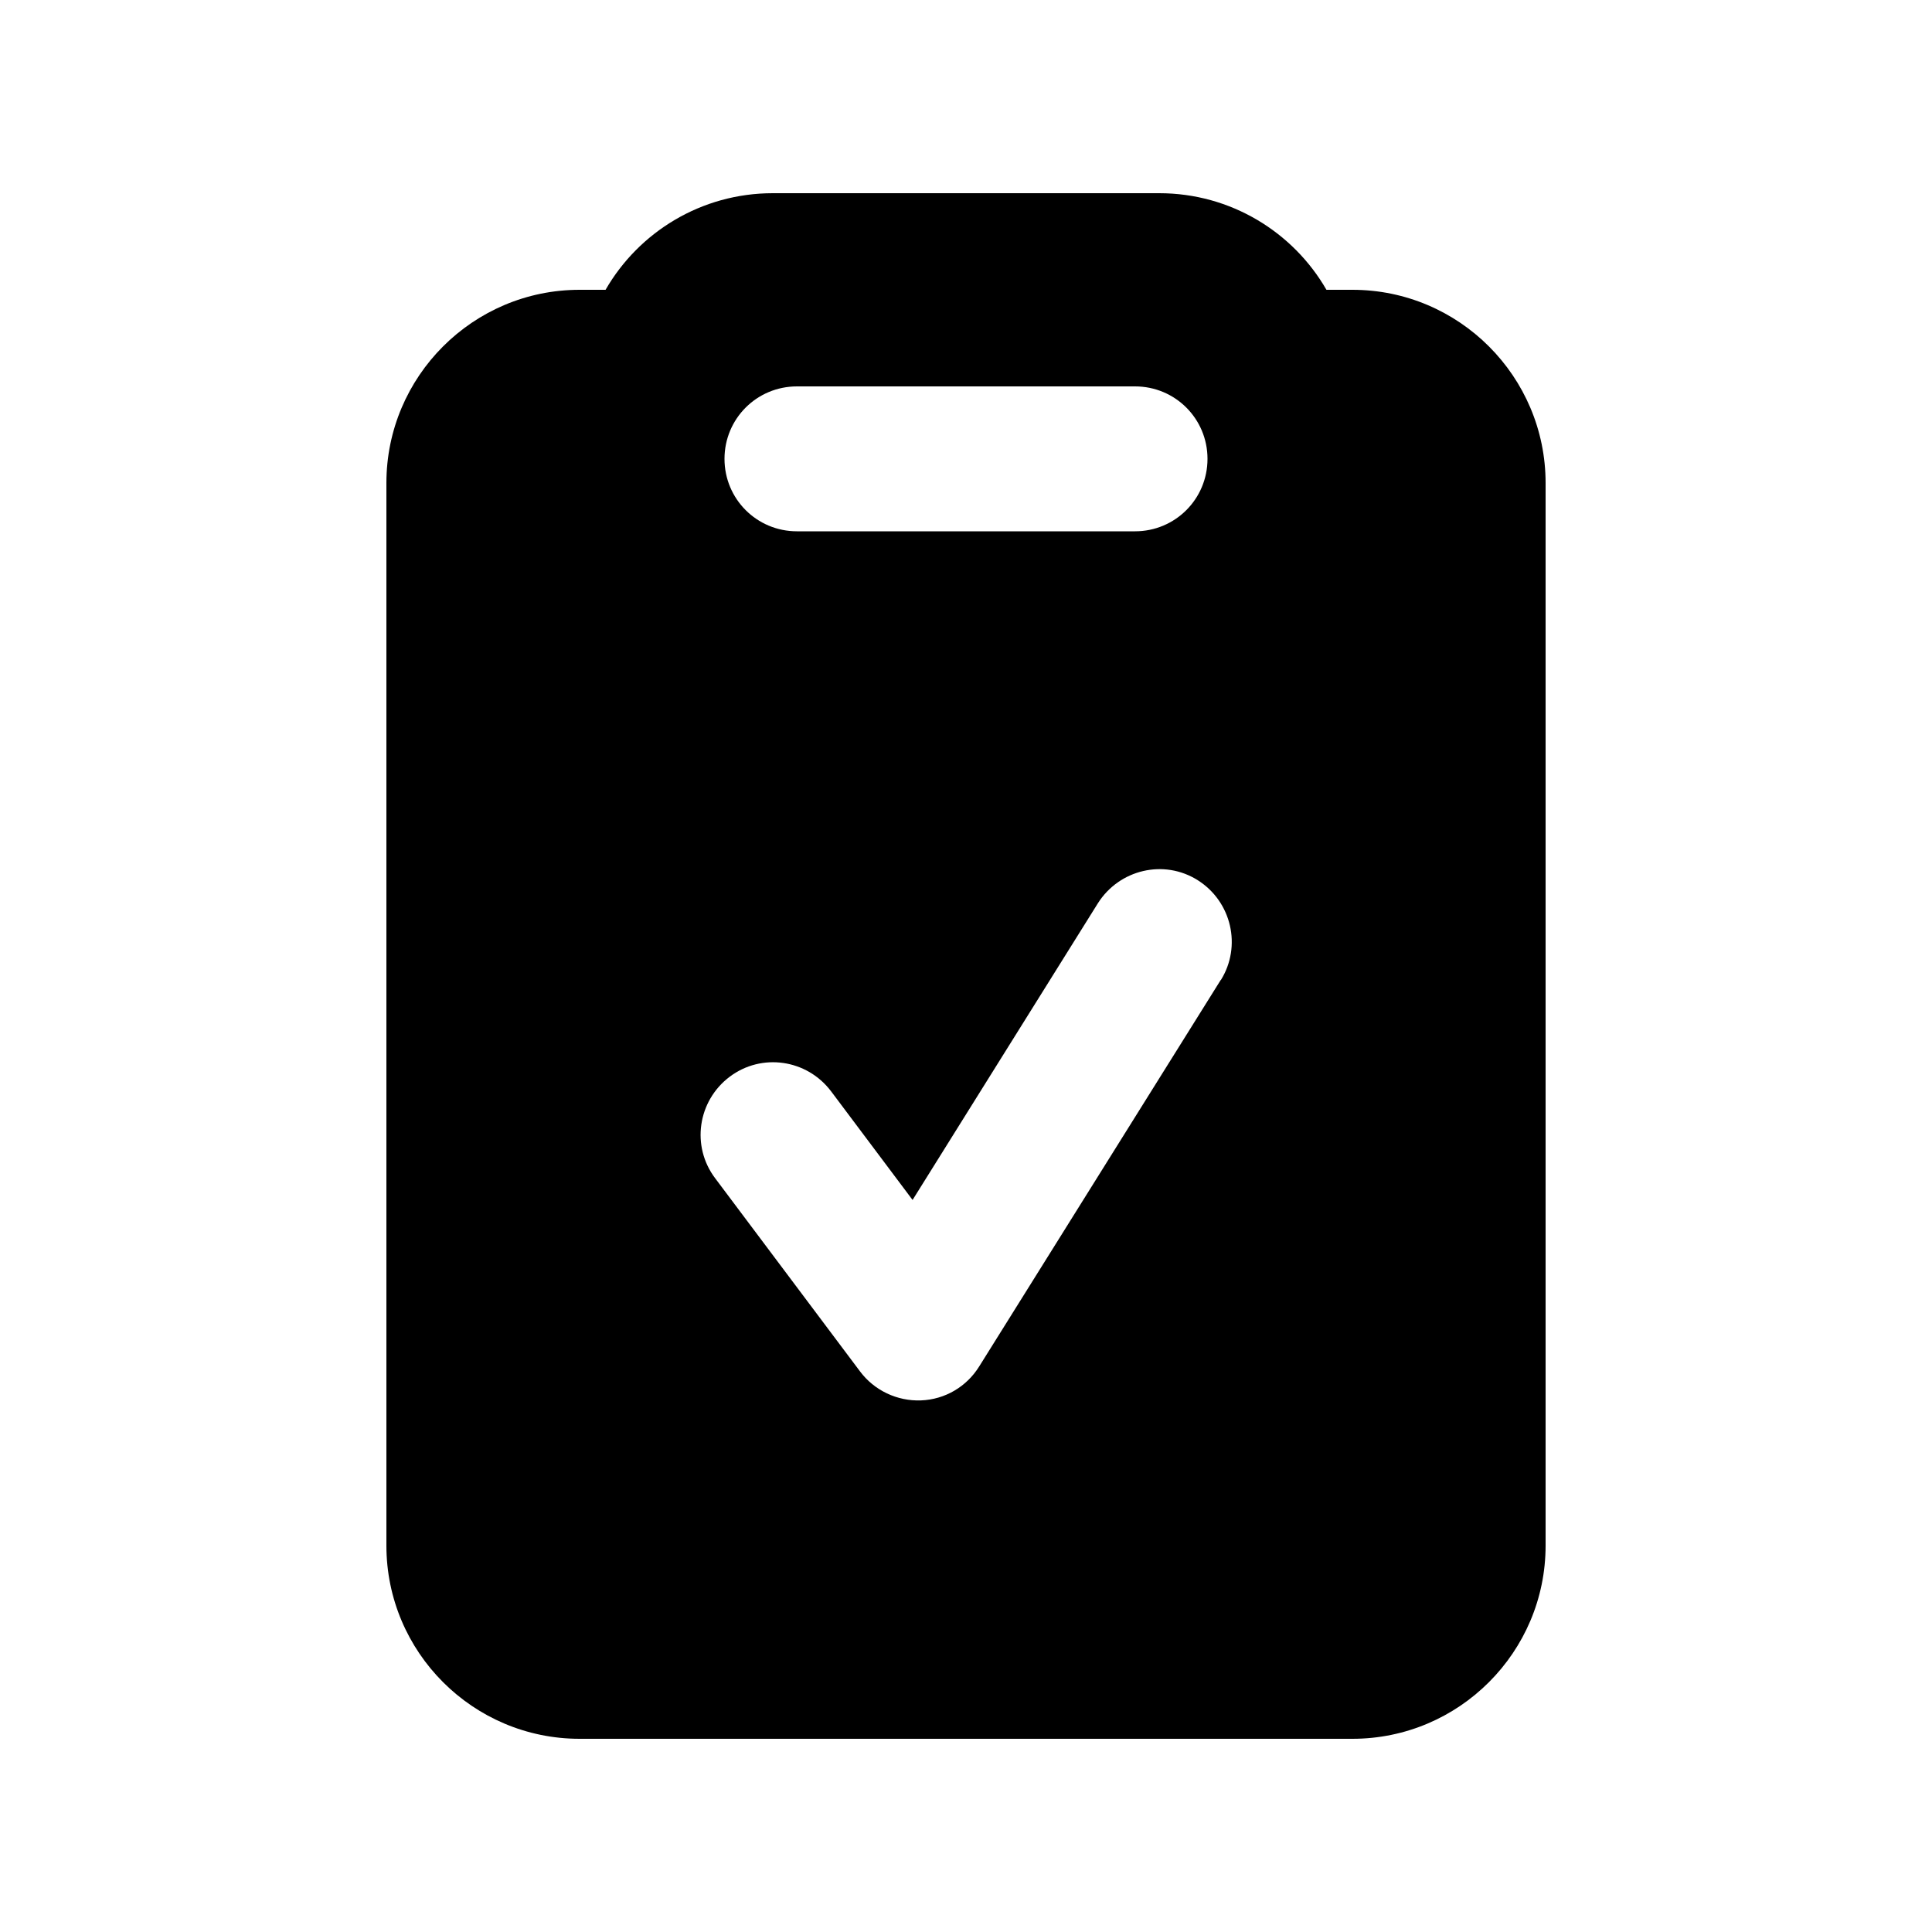
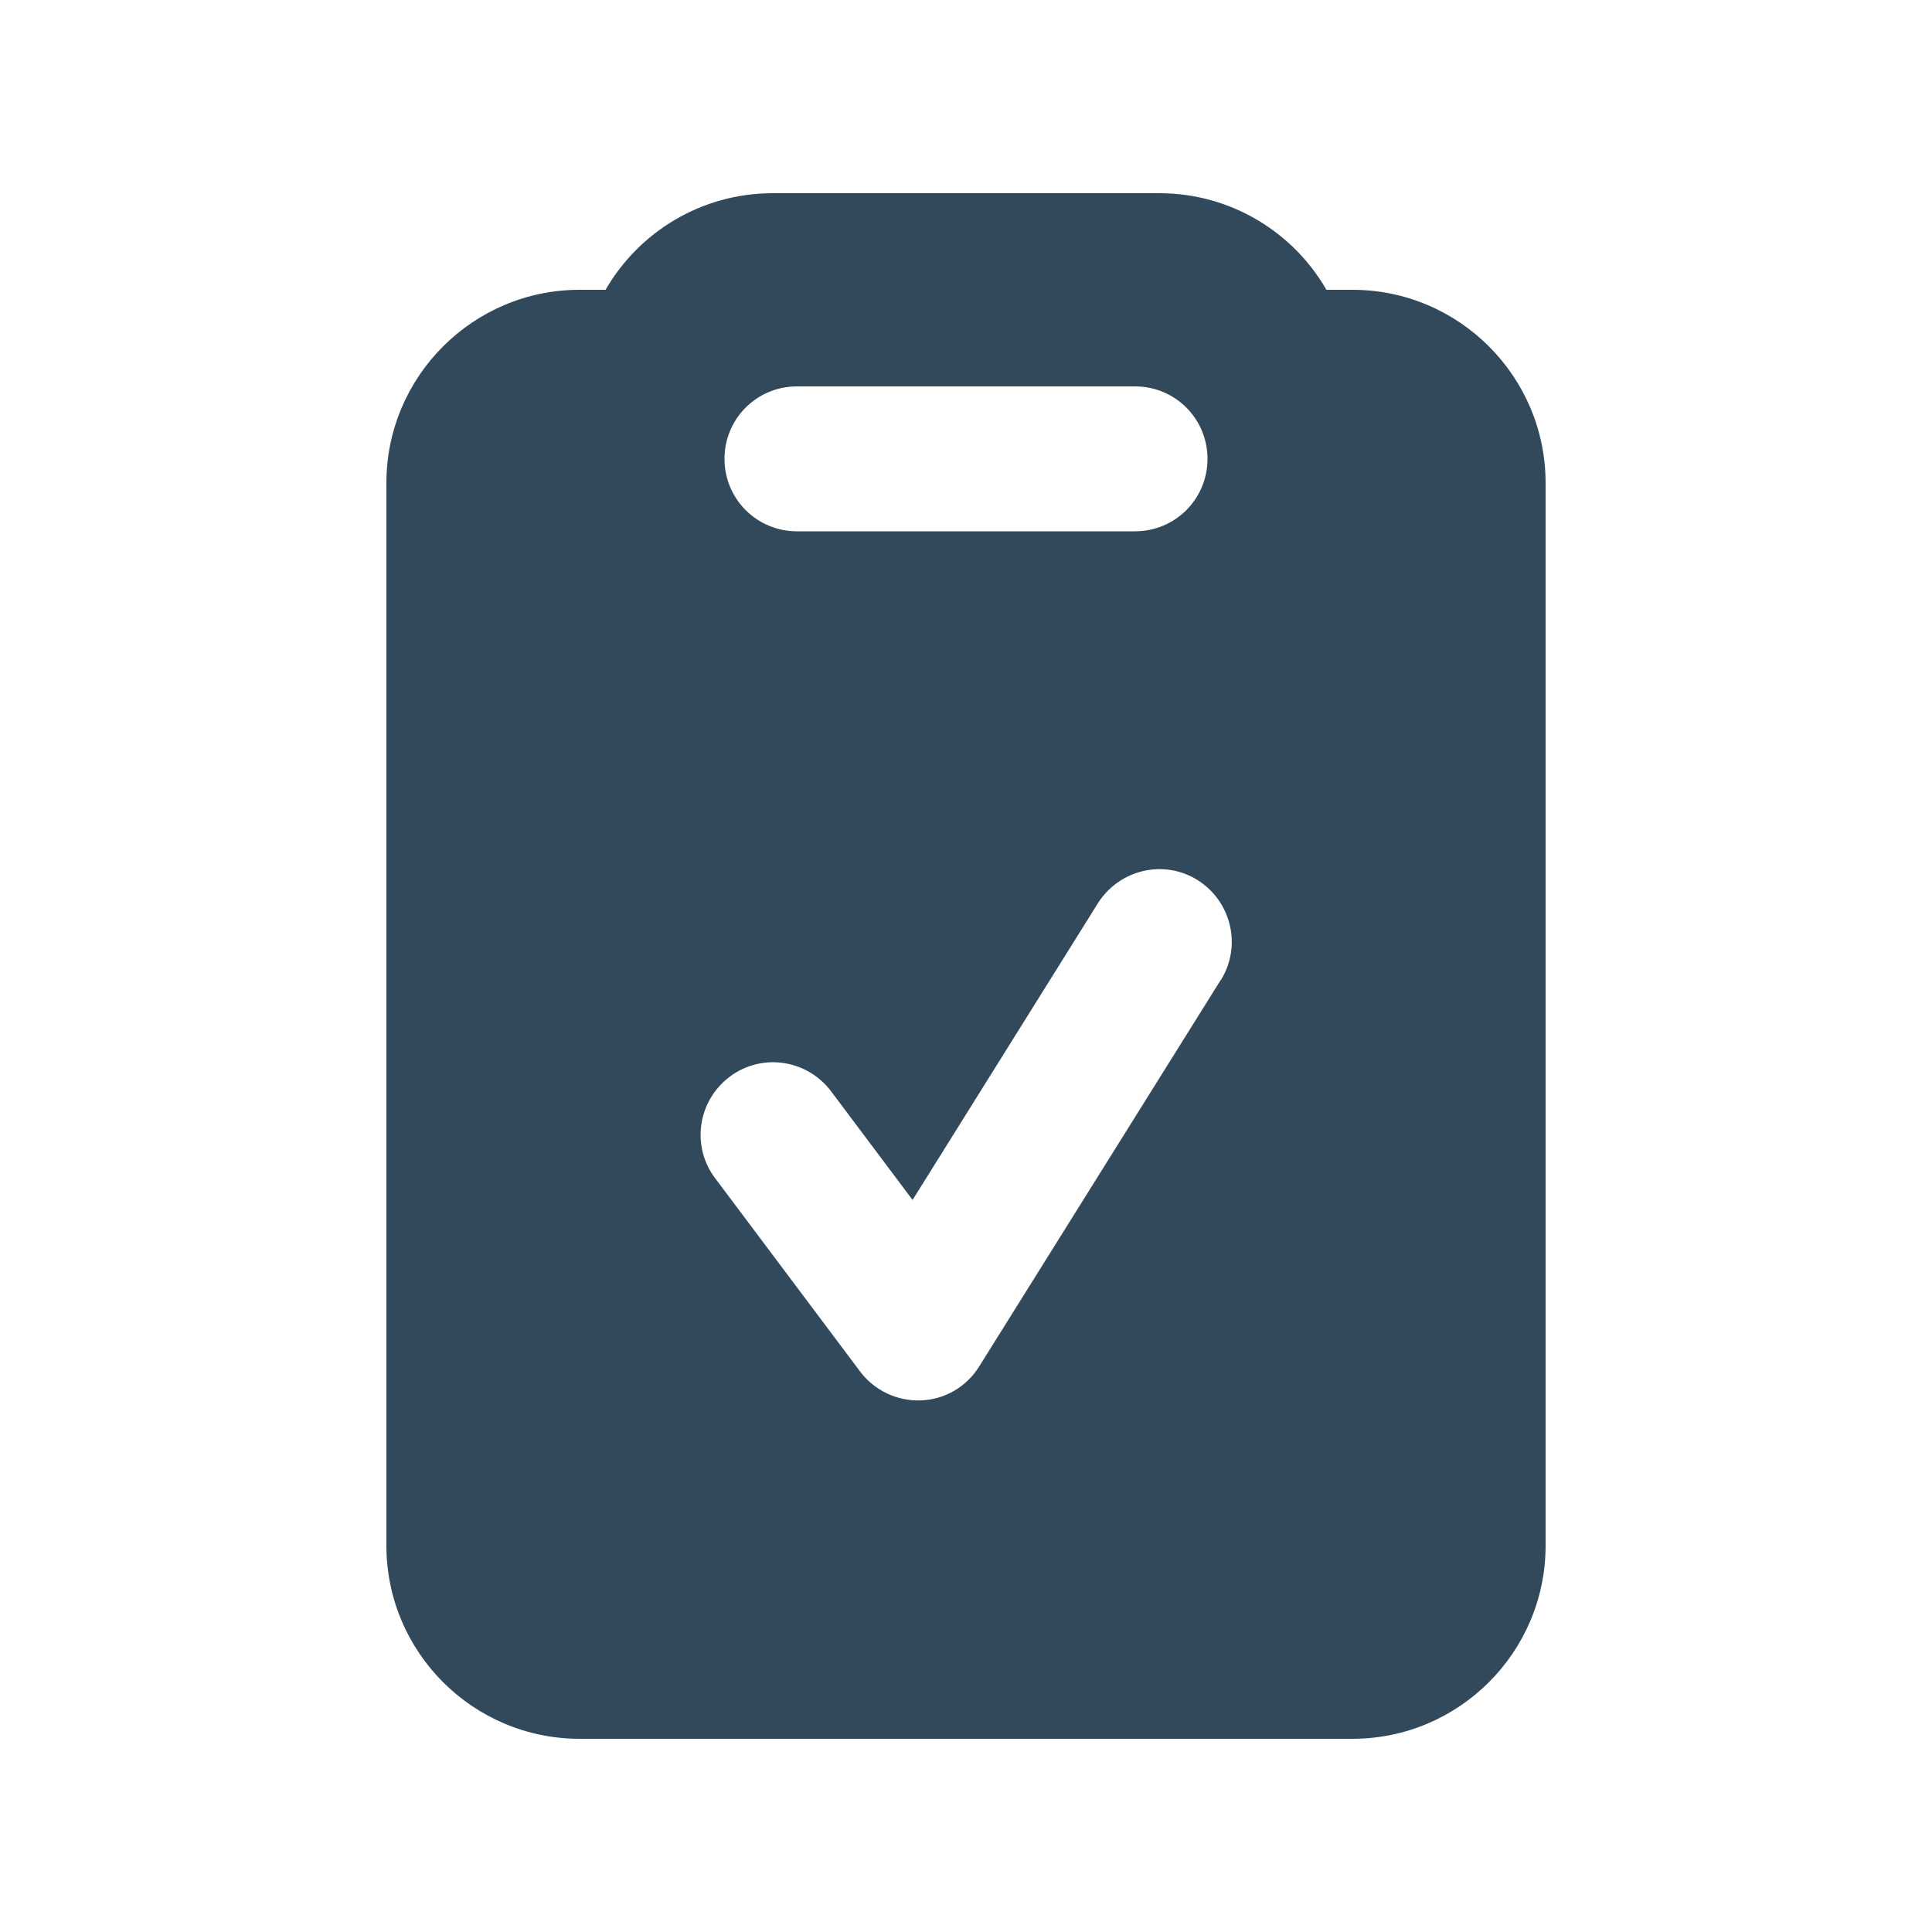
<svg xmlns="http://www.w3.org/2000/svg" viewBox="0 0 640 640">
-   <path d="M439.4 96L448 96C483.3 96 512 124.7 512 160L512 512C512 547.3 483.3 576 448 576L192 576C156.7 576 128 547.3 128 512L128 160C128 124.7 156.7 96 192 96L200.6 96C211.6 76.9 232.3 64 256 64L384 64C407.7 64 428.4 76.9 439.4 96zM376 176C389.3 176 400 165.3 400 152C400 138.7 389.3 128 376 128L264 128C250.7 128 240 138.7 240 152C240 165.3 250.7 176 264 176L376 176zM404.4 324.7C411.4 313.5 408 298.7 396.8 291.6C385.6 284.5 370.8 288 363.7 299.2L302.3 397.5L275.3 361.5C267.3 350.9 252.3 348.7 241.7 356.7C231.1 364.7 228.9 379.7 236.9 390.3L284.9 454.3C289.6 460.6 297.2 464.2 305.1 463.9C313 463.6 320.2 459.4 324.4 452.6L404.4 324.6z" />
+   <path fill="#32495b" d="M439.4 96L448 96C483.3 96 512 124.7 512 160L512 512C512 547.3 483.3 576 448 576L192 576C156.7 576 128 547.3 128 512L128 160C128 124.7 156.7 96 192 96L200.6 96C211.6 76.9 232.3 64 256 64L384 64C407.7 64 428.4 76.9 439.4 96zM376 176C389.3 176 400 165.3 400 152C400 138.7 389.3 128 376 128L264 128C250.7 128 240 138.7 240 152C240 165.3 250.7 176 264 176L376 176zM404.4 324.7C411.4 313.5 408 298.7 396.8 291.6C385.6 284.5 370.8 288 363.7 299.2L302.3 397.5L275.3 361.5C267.3 350.9 252.3 348.7 241.7 356.7C231.1 364.7 228.9 379.7 236.9 390.3L284.9 454.3C289.6 460.6 297.2 464.2 305.1 463.9C313 463.6 320.2 459.4 324.4 452.6L404.4 324.6z" />
</svg>
